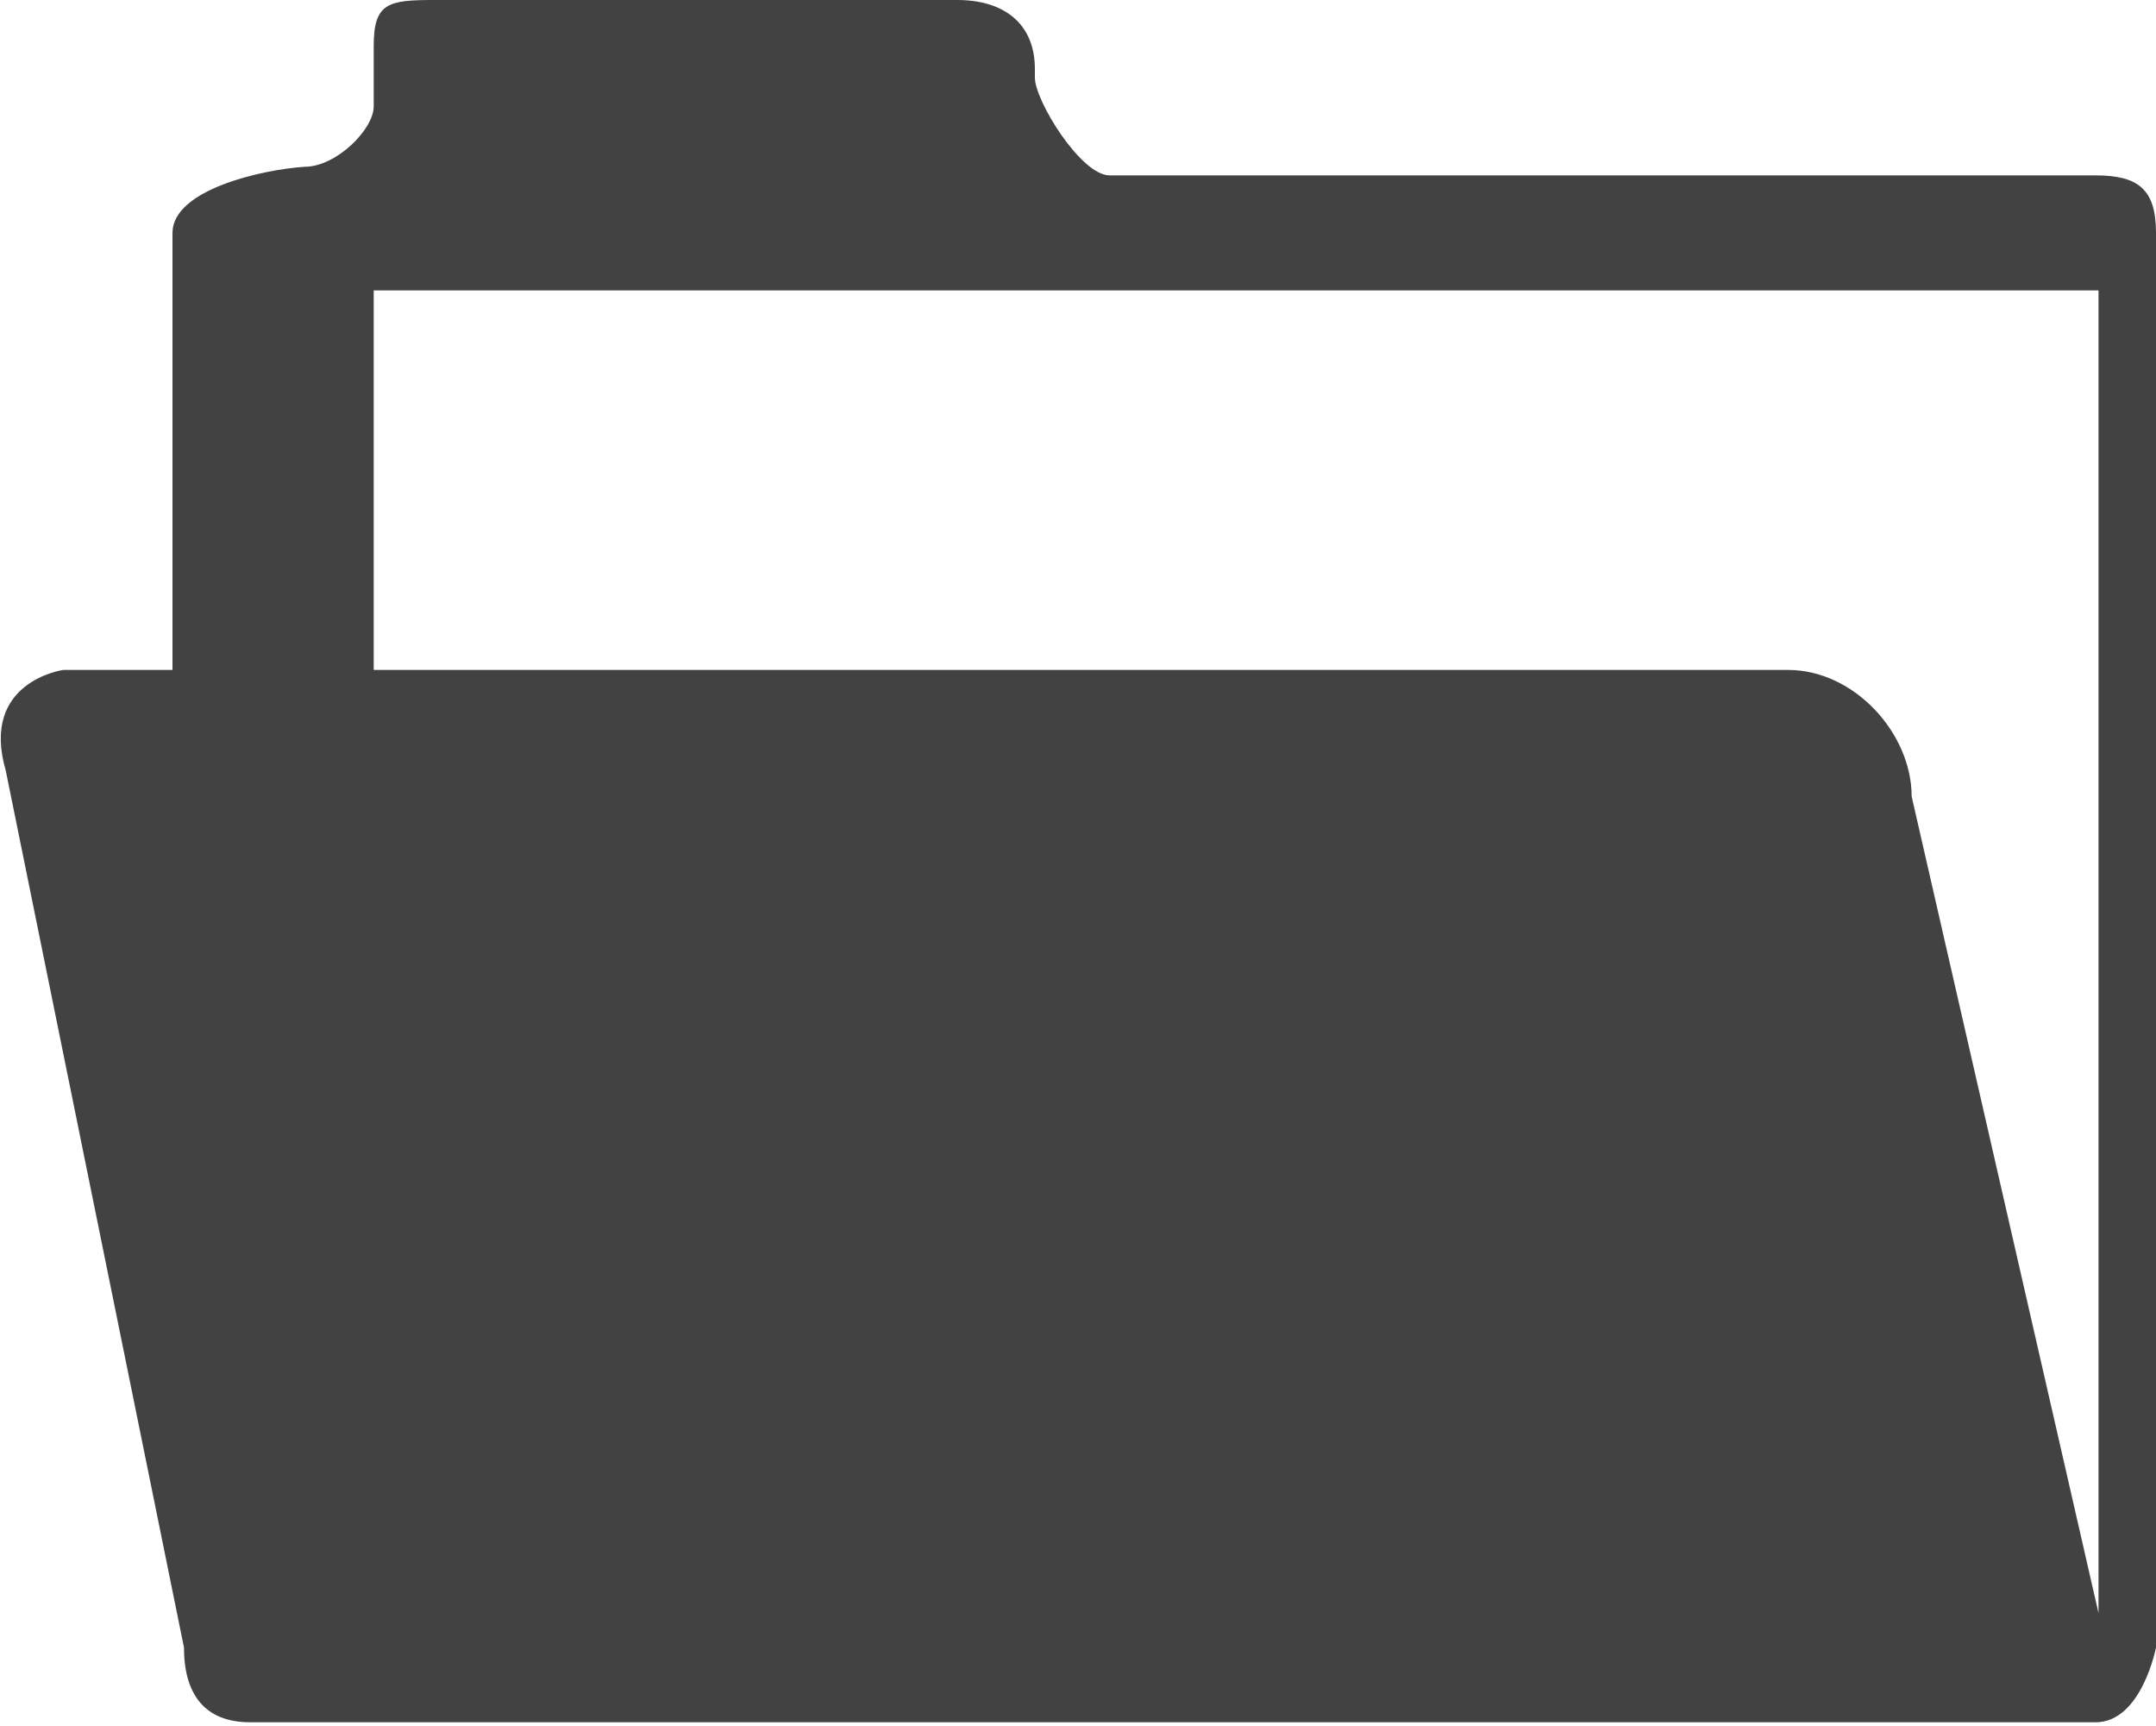
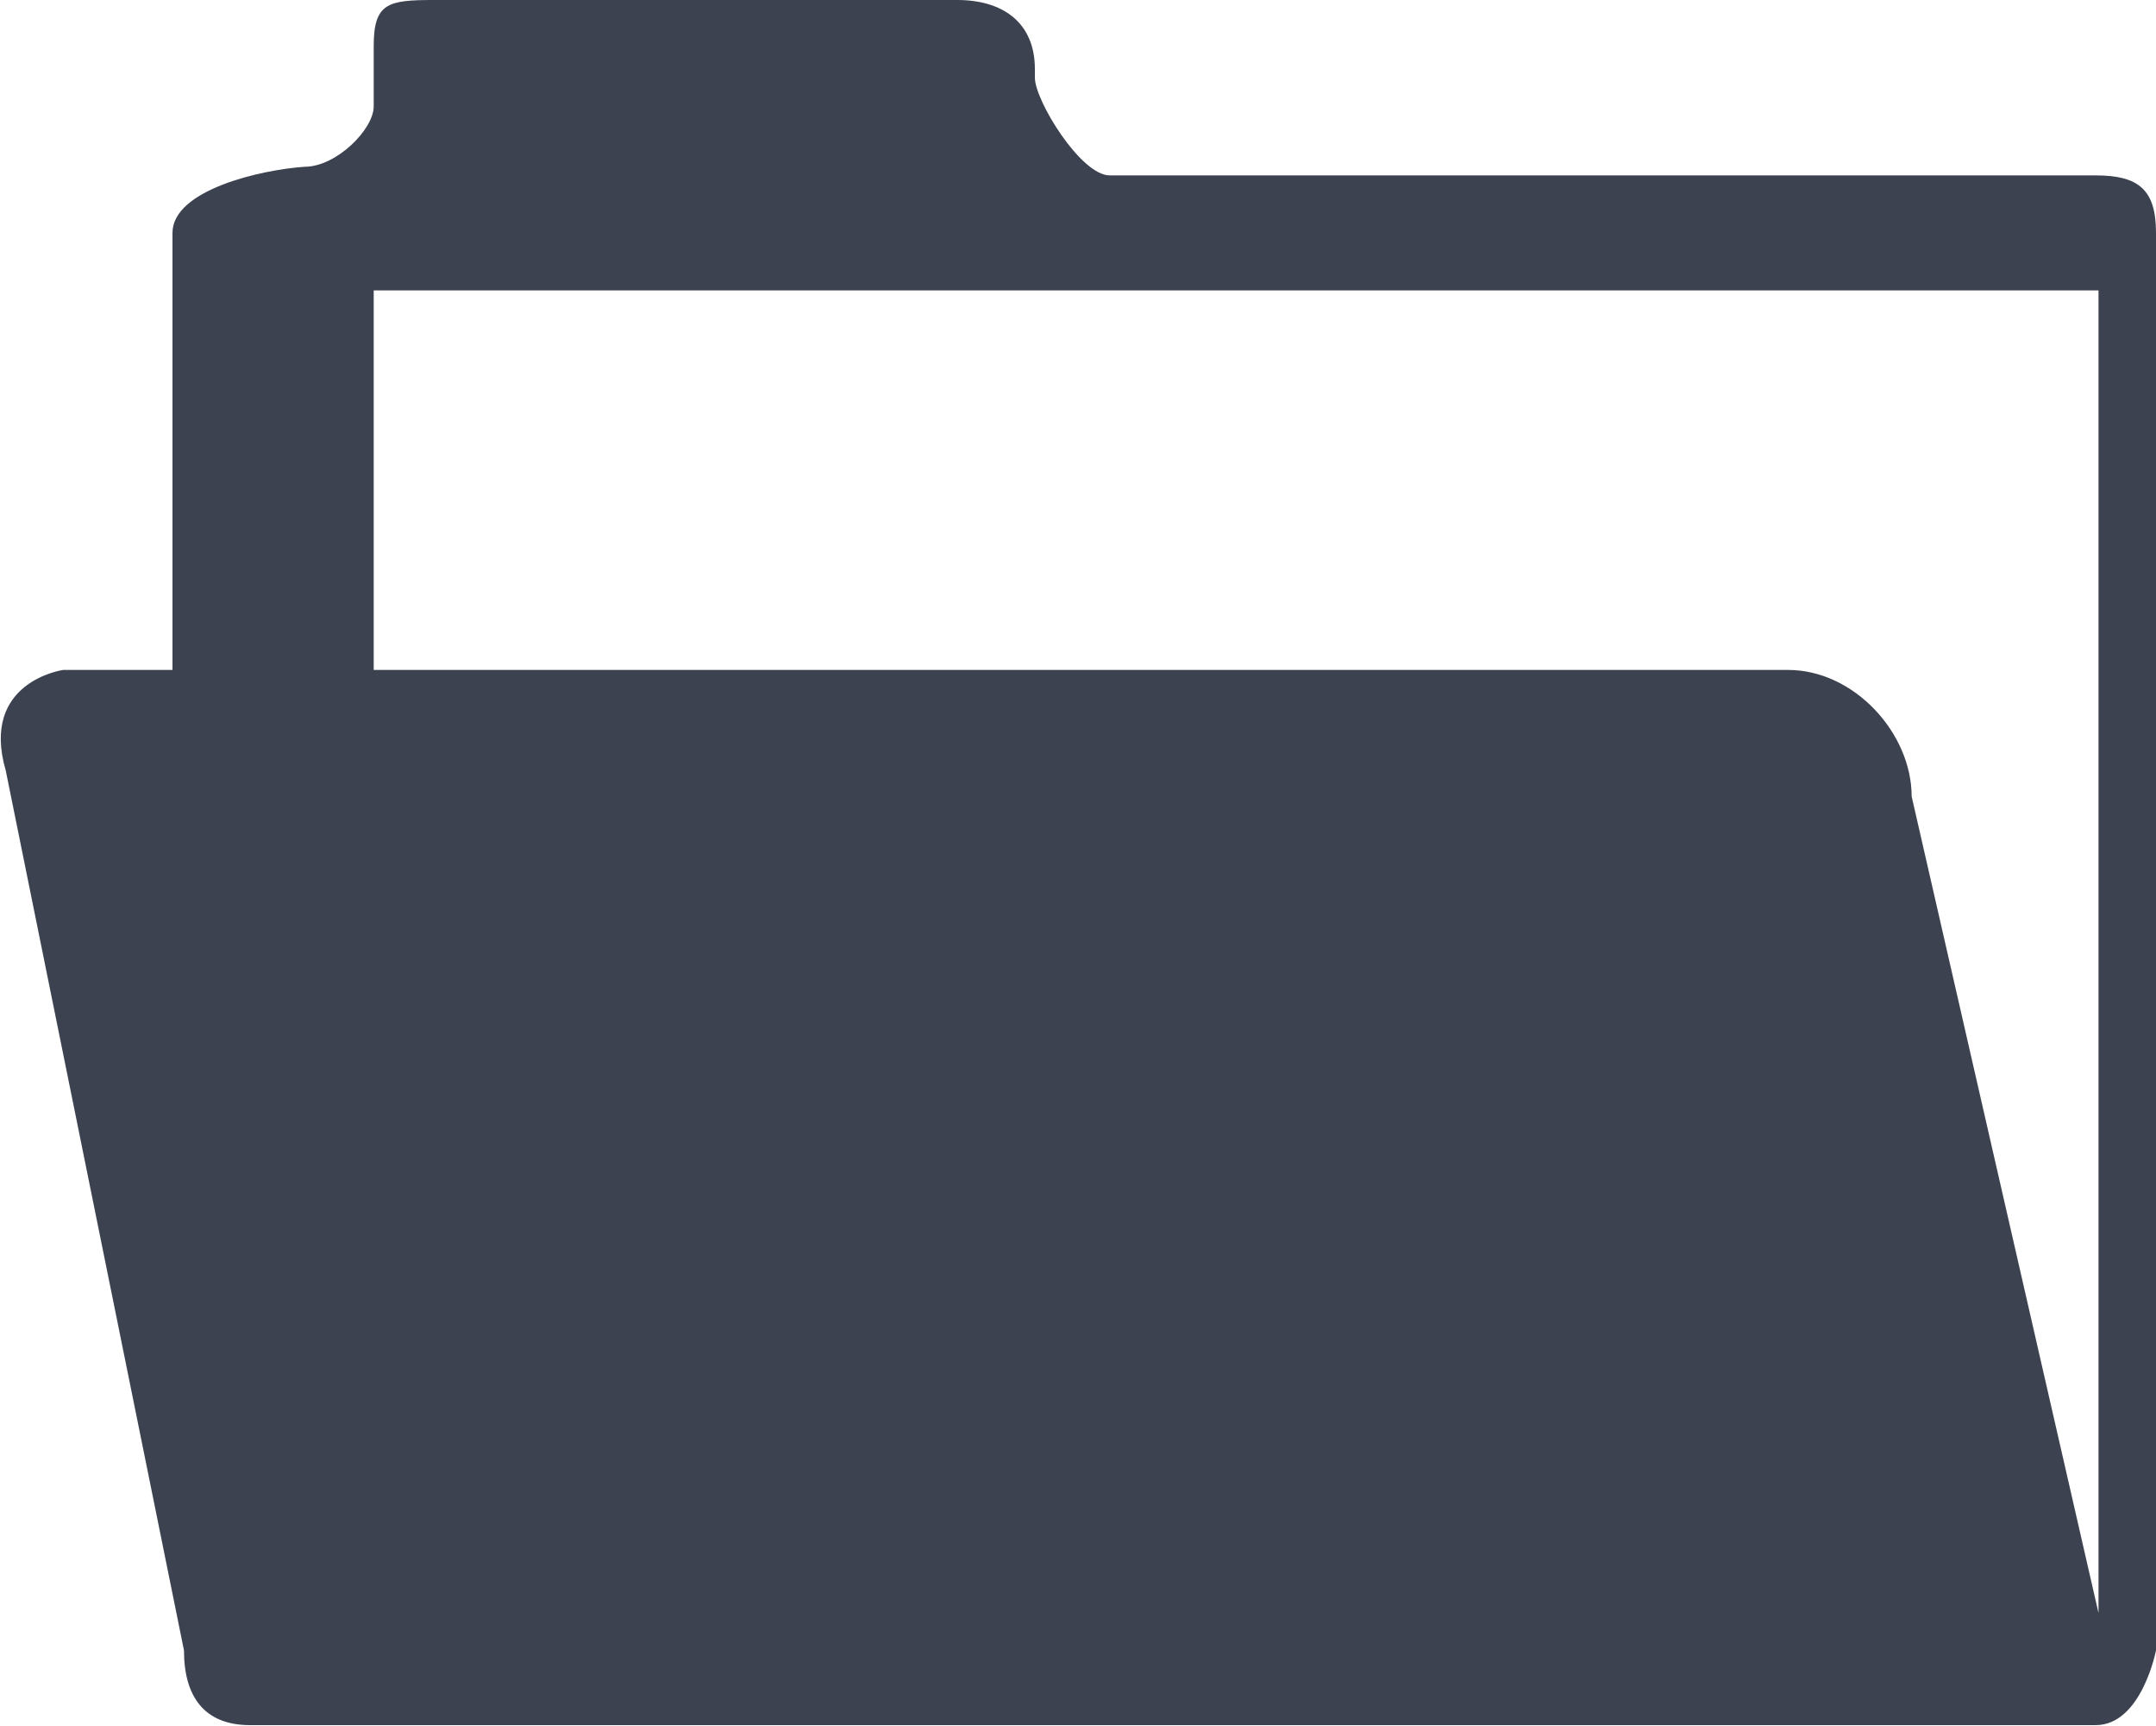
<svg xmlns="http://www.w3.org/2000/svg" version="1.0" id="Ebene_1" x="0px" y="0px" width="75px" height="60px" viewBox="-442 251 75 60" enable-background="new -442 251 75 60" xml:space="preserve">
  <g>
-     <path fill="#424242" d="M-369.1,257.1h-34.3c-1,0-2.6-2.6-2.6-3.4v-0.3c0-1.6-1.1-2.4-2.7-2.4h-18.2c-1.6,0-2.1,0.1-2.1,1.6v2.1   c0,0.8-1.3,2.1-2.4,2.1c-1.5,0.1-4.6,0.8-4.6,2.3v15.2h-3.8c0,0-2.9,0.4-2,3.5l6.2,30.5c0,1.6,0.7,2.6,2.3,2.6h64.2   c1.6,0,2.1-2.6,2.1-2.6v-49.2C-367,257.6-367.6,257.1-369.1,257.1z M-369,278.8v28.3l-6.5-28.4c0-2.2-2-4.4-4.3-4.4H-429v-13.2h60   V278.8z" />
+     <path fill="#3c4250" d="M-369.1,257.1h-34.3c-1,0-2.6-2.6-2.6-3.4v-0.3c0-1.6-1.1-2.4-2.7-2.4h-18.2c-1.6,0-2.1,0.1-2.1,1.6v2.1   c0,0.8-1.3,2.1-2.4,2.1c-1.5,0.1-4.6,0.8-4.6,2.3v15.2h-3.8c0,0-2.9,0.4-2,3.5l6.2,30.6c0,1.6,0.7,2.6,2.3,2.6h64.2   c1.6,0,2.1-2.6,2.1-2.6v-49.3C-367,257.6-367.6,257.1-369.1,257.1z M-369,278.8v28.3l-6.5-28.4c0-2.2-2-4.4-4.3-4.4H-429v-13.2h60   V278.8z" />
  </g>
</svg>
